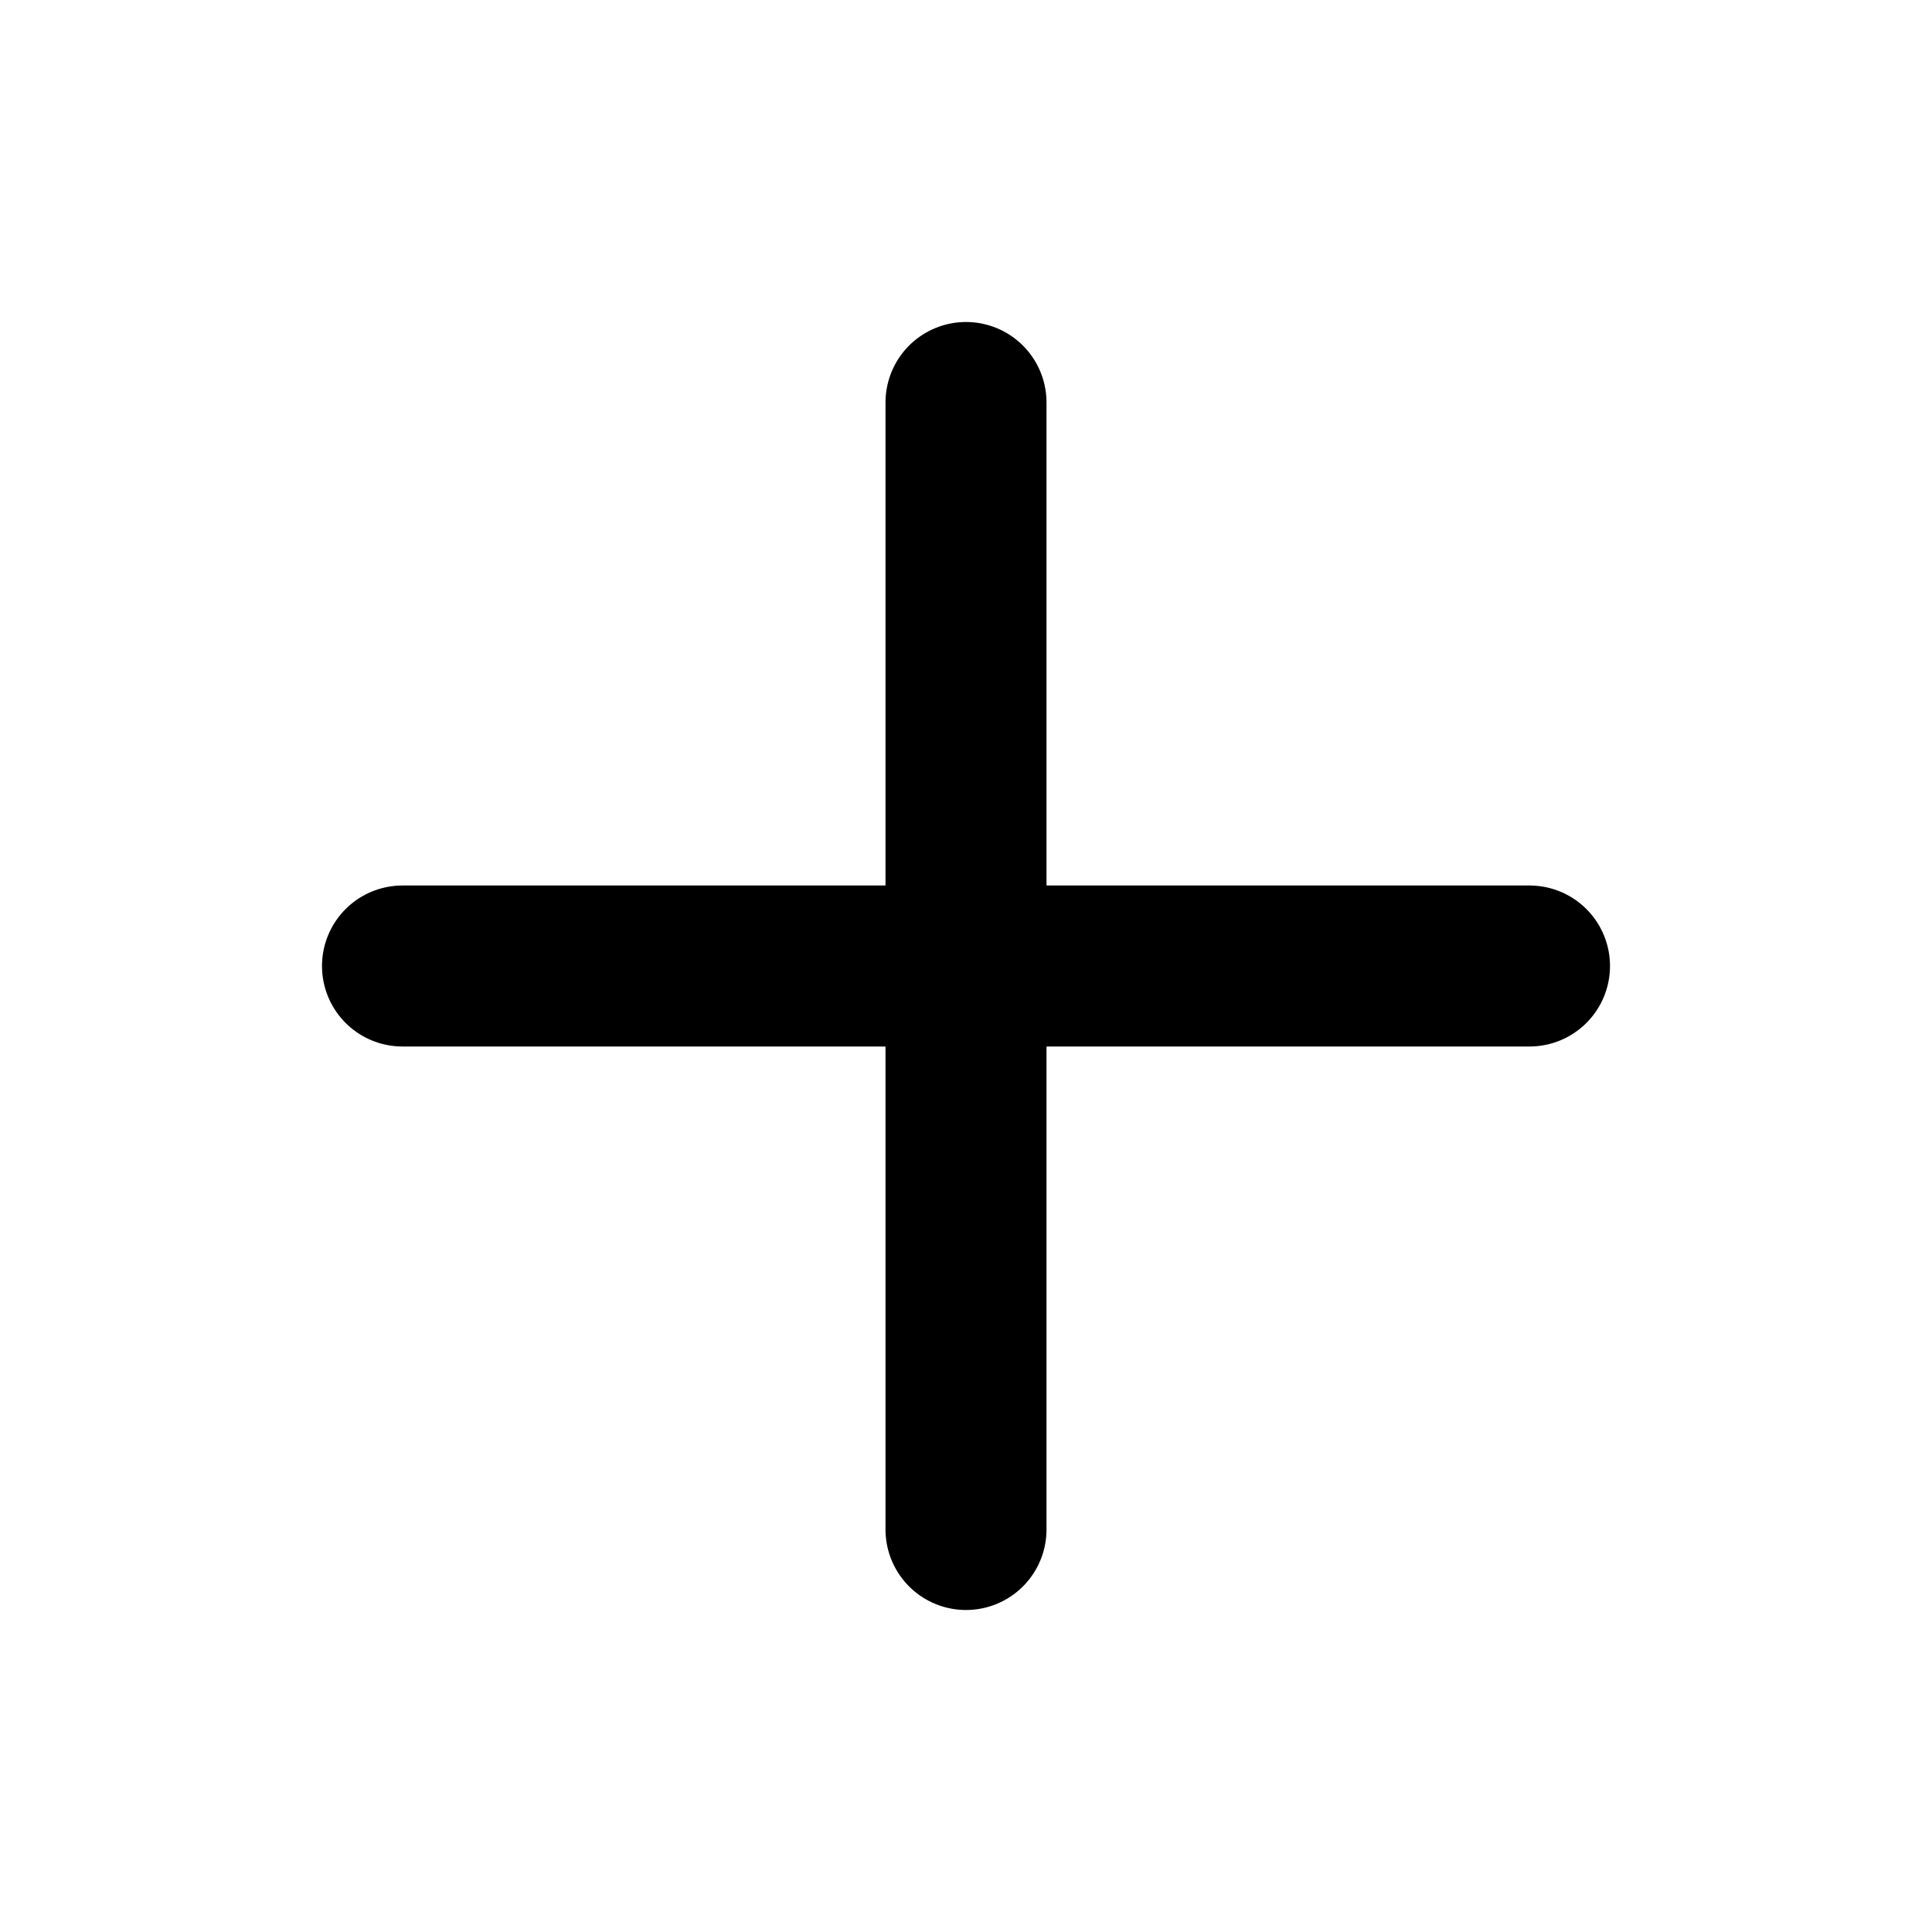
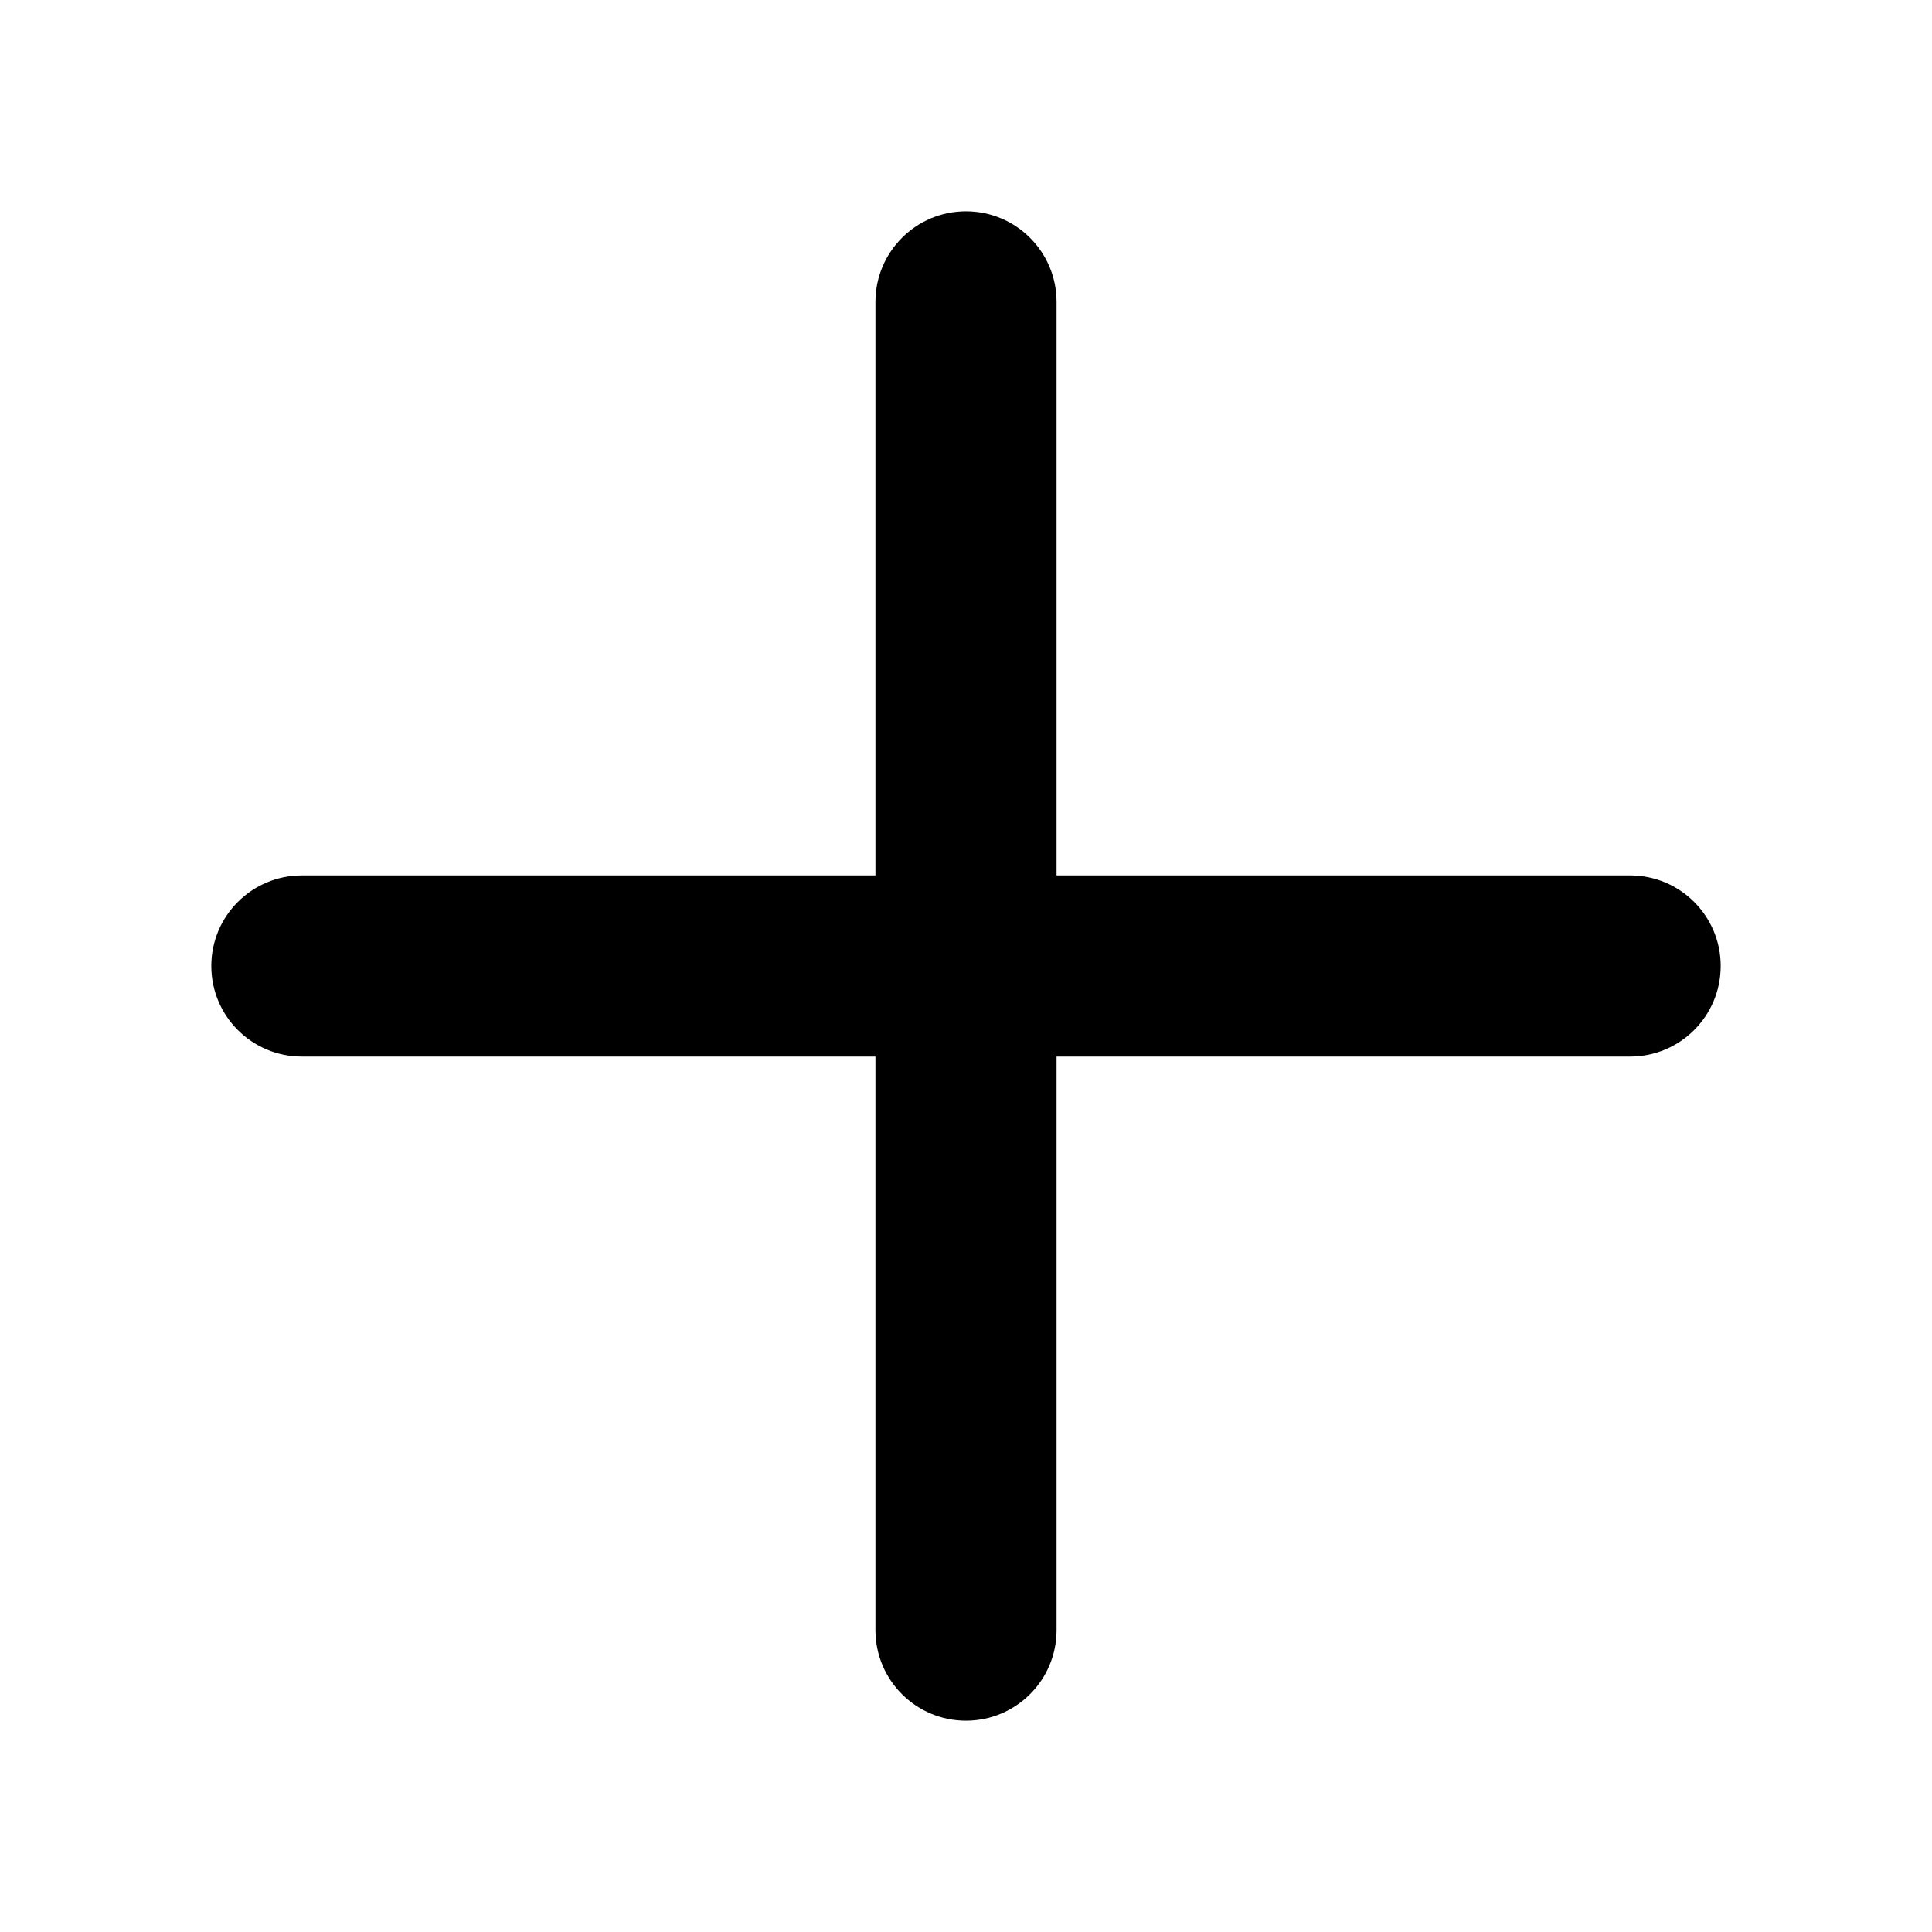
- <svg xmlns="http://www.w3.org/2000/svg" width="24" height="24" viewBox="0 0 24 24" fill="none" stroke="currentColor" stroke-width="2" stroke-linecap="round" stroke-linejoin="round">
-   <path d="M5 12h14" />
-   <path d="M12 5v14" />
+ <svg xmlns="http://www.w3.org/2000/svg" viewBox="0 0 256 256" fill="currentColor">
+   <path d="M228,128a12,12,0,0,1-12,12H140v76a12,12,0,0,1-24,0V140H40a12,12,0,0,1,0-24h76V40a12,12,0,0,1,24,0v76h76A12,12,0,0,1,228,128Z" />
</svg>
